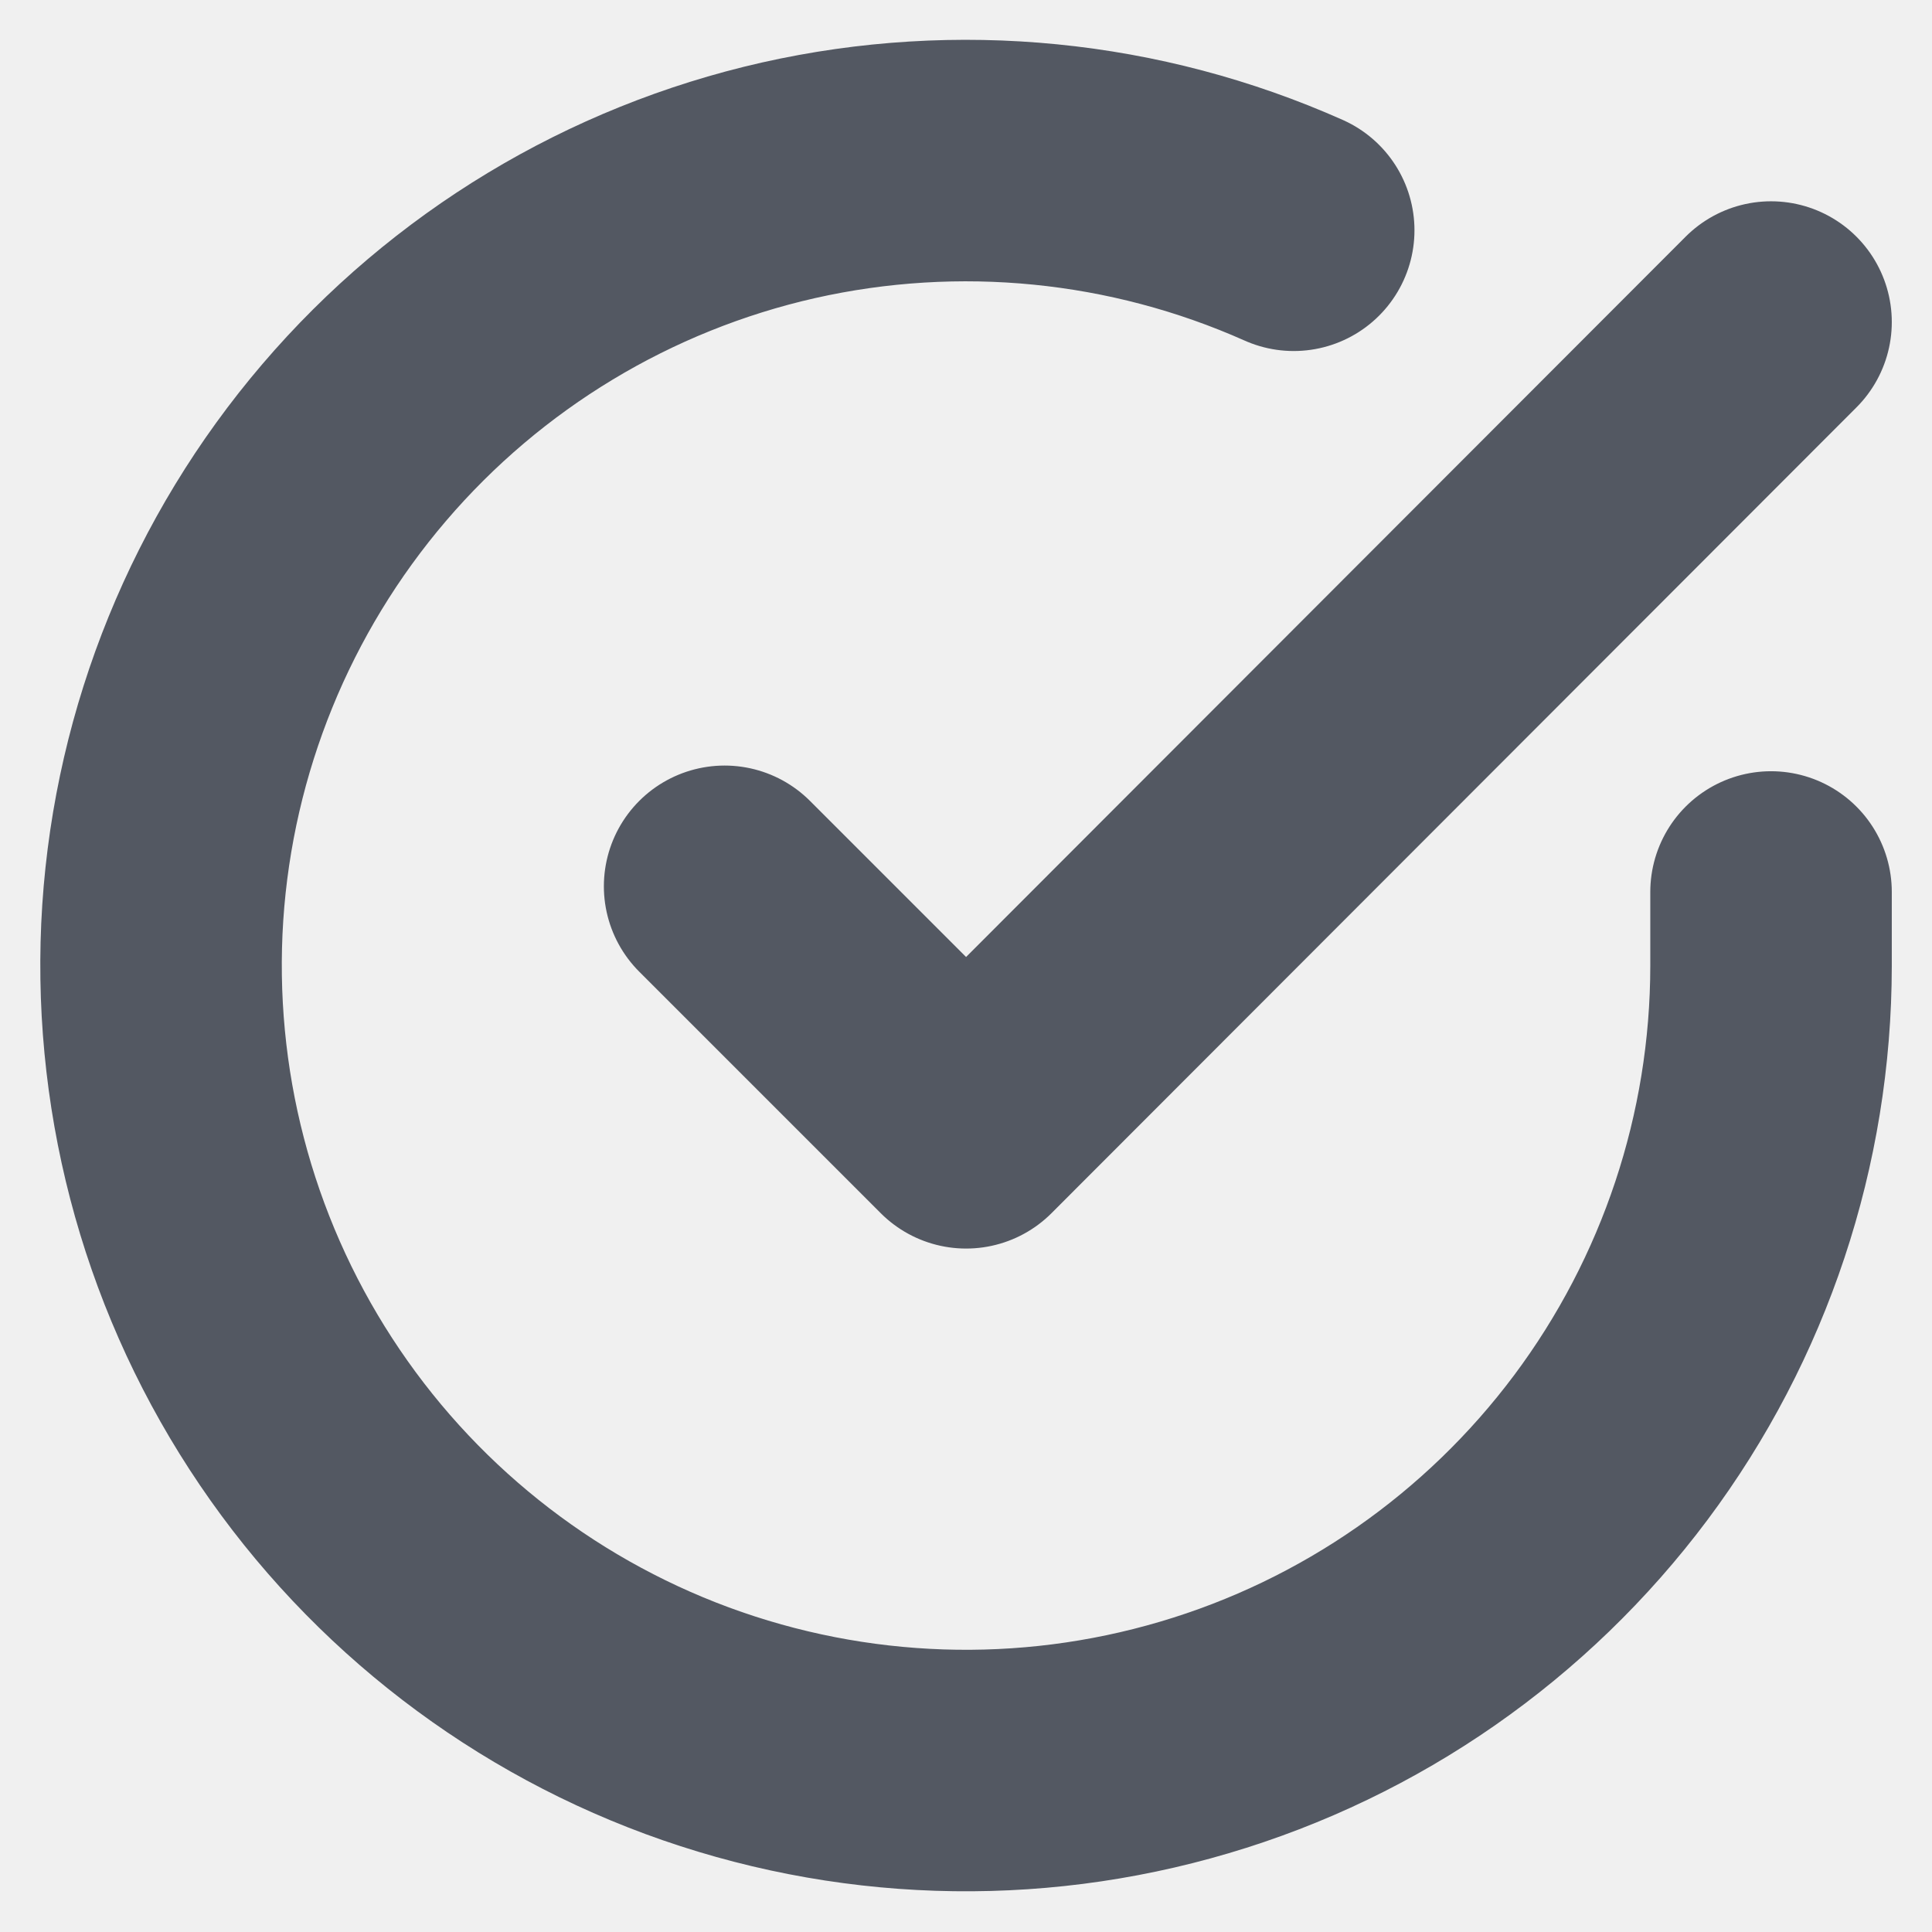
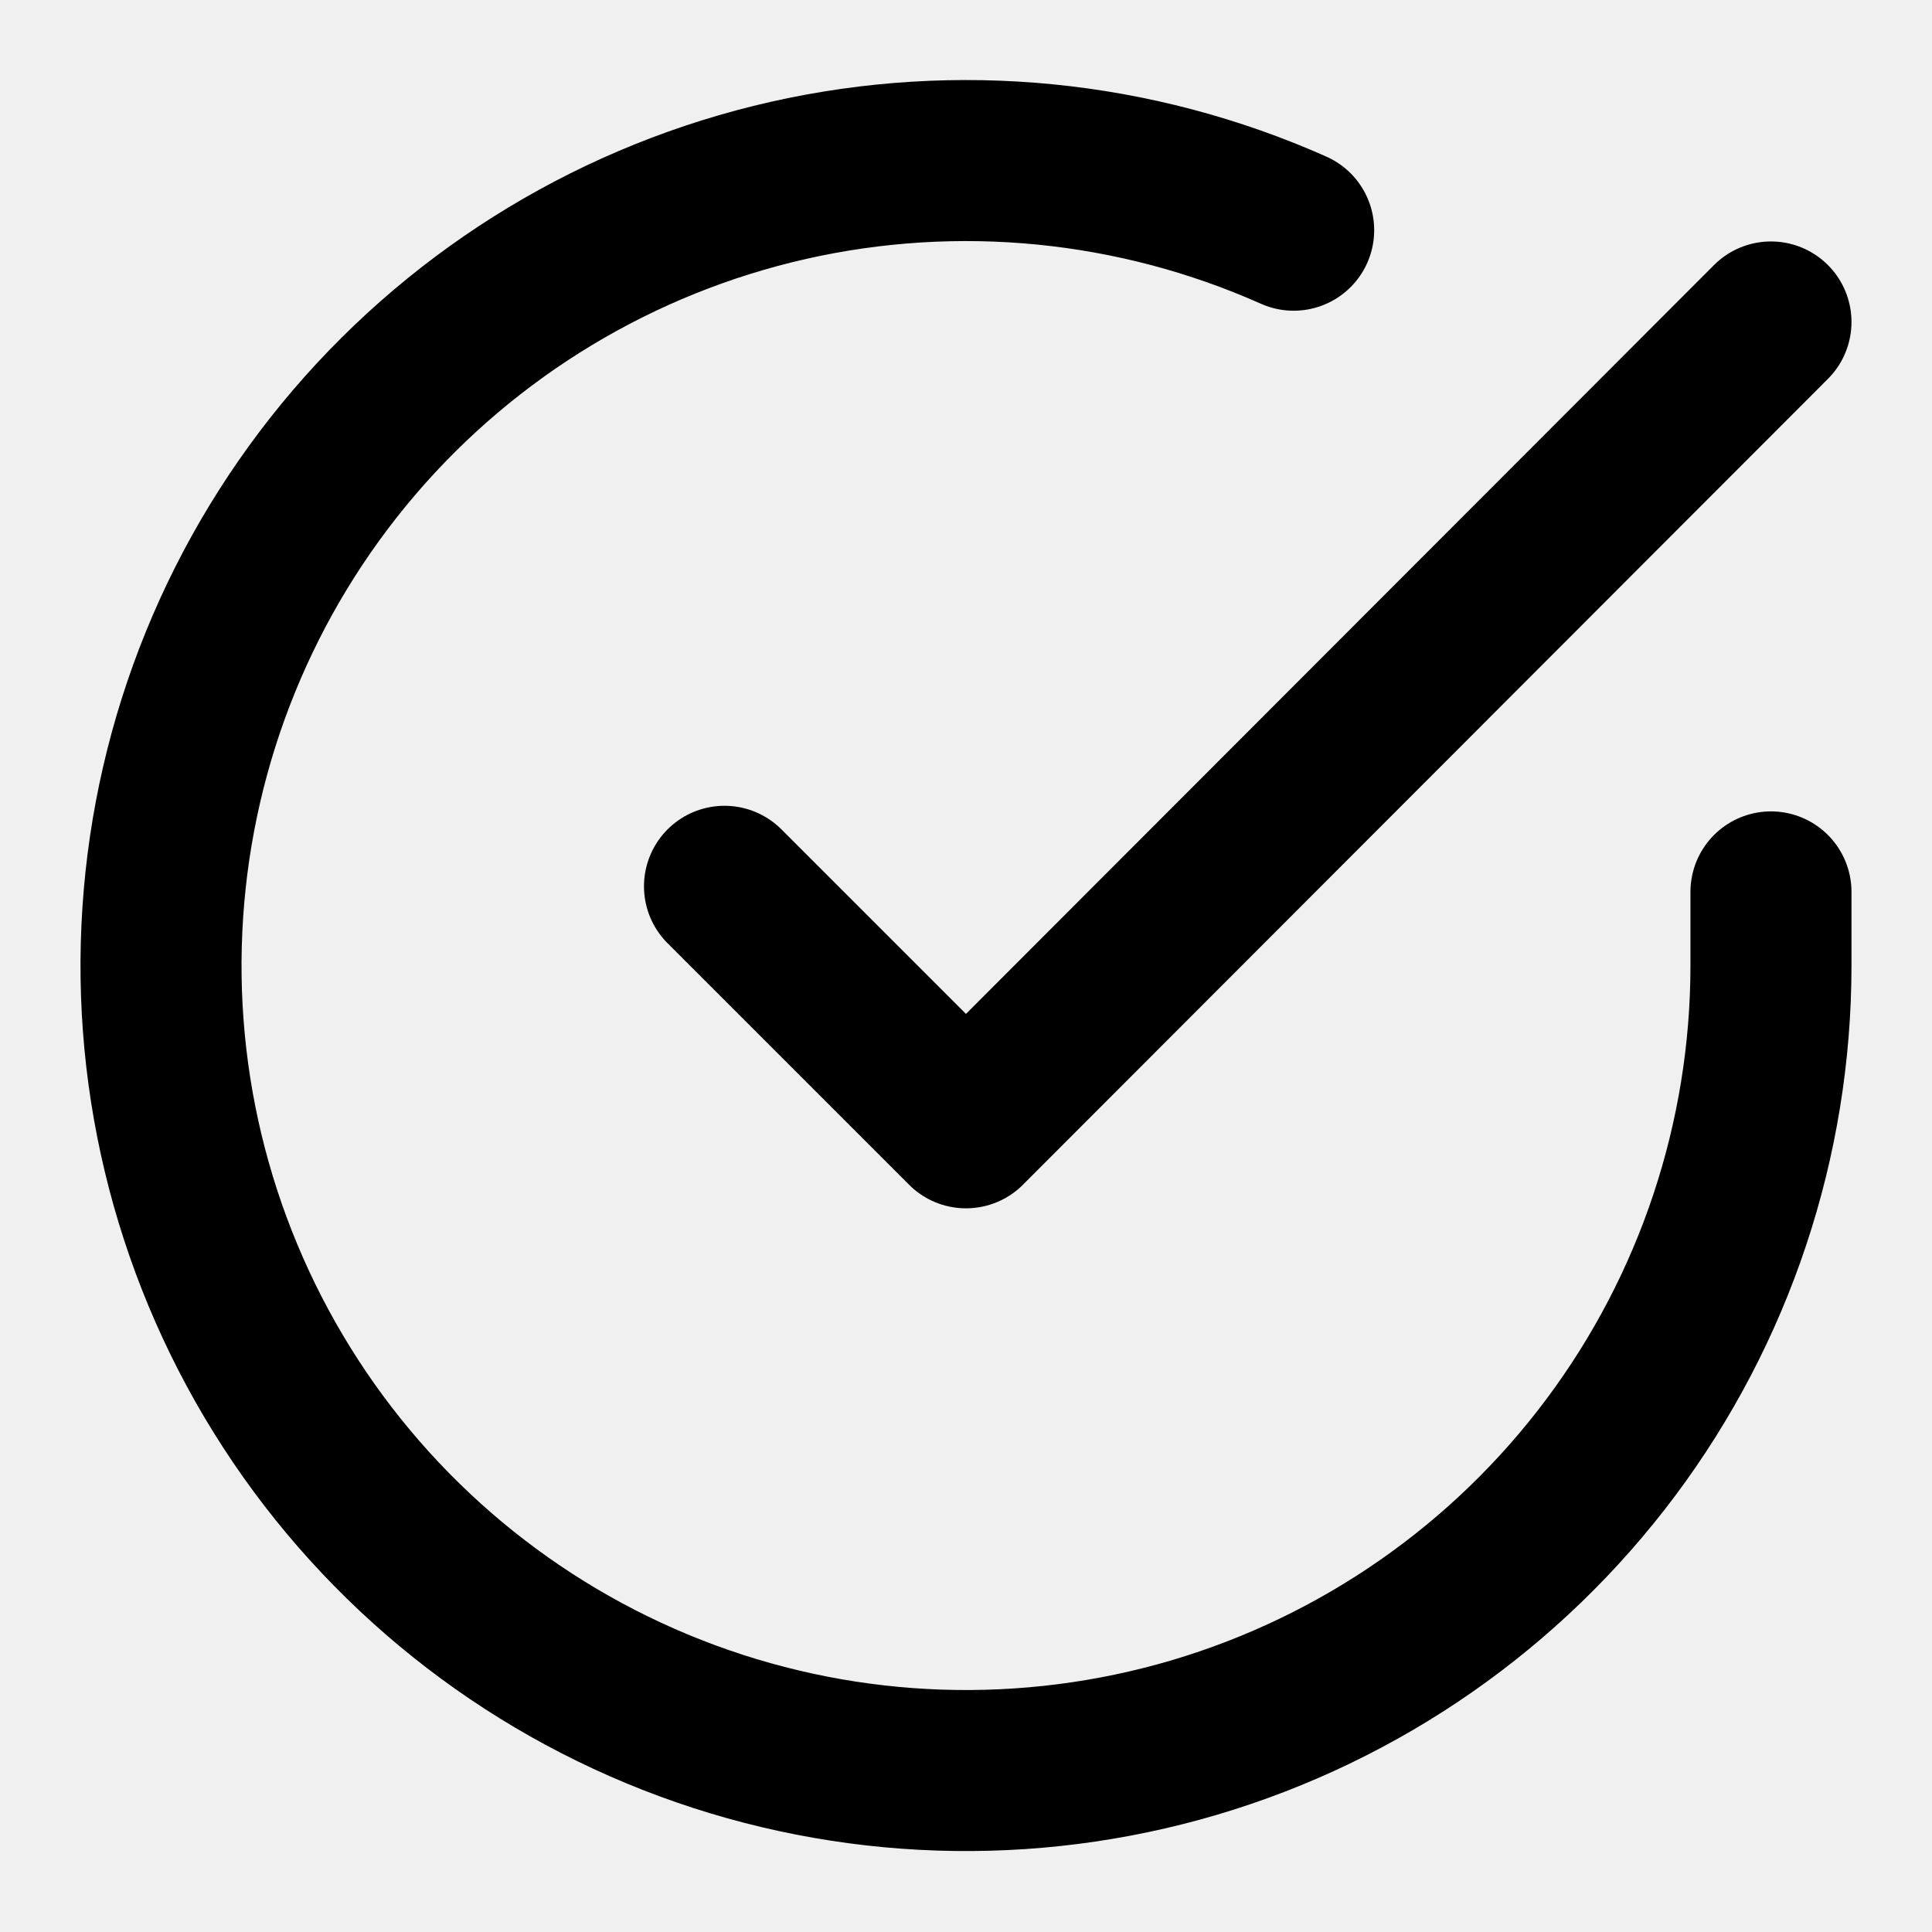
- <svg xmlns="http://www.w3.org/2000/svg" width="16" height="16" viewBox="0 0 16 16" fill="none">
-   <g clip-path="url(#clip0_725_17580)">
-     <path d="M14.667 7.387V8C14.666 9.438 14.201 10.836 13.34 11.988C12.479 13.139 11.27 13.982 9.891 14.389C8.512 14.797 7.039 14.748 5.69 14.25C4.342 13.752 3.19 12.831 2.408 11.625C1.625 10.419 1.254 8.992 1.348 7.557C1.443 6.123 1.999 4.758 2.933 3.665C3.867 2.572 5.129 1.81 6.531 1.493C7.934 1.177 9.401 1.322 10.714 1.907M14.667 2.667L8.001 9.34L6.001 7.34" stroke="#535862" stroke-width="2" stroke-linecap="round" stroke-linejoin="round" />
-   </g>
-   <defs>
-     <clipPath id="clip0_725_17580">
-       <rect width="16" height="16" fill="white" />
-     </clipPath>
-   </defs>
+ <svg xmlns="http://www.w3.org/2000/svg" viewBox="0 0 20 20" fill="none">
+   <path d="M18.333 9.233V10C18.332 11.797 17.75 13.546 16.674 14.985C15.598 16.424 14.086 17.477 12.363 17.987C10.639 18.496 8.798 18.435 7.112 17.812C5.426 17.189 3.987 16.038 3.009 14.531C2.031 13.023 1.566 11.24 1.685 9.447C1.803 7.654 2.498 5.947 3.665 4.581C4.833 3.215 6.411 2.263 8.163 1.867C9.916 1.471 11.75 1.652 13.392 2.383M18.333 3.333L10 11.675L7.5 9.175" stroke="currentColor" stroke-width="1.667" stroke-linecap="round" stroke-linejoin="round" />
</svg>
